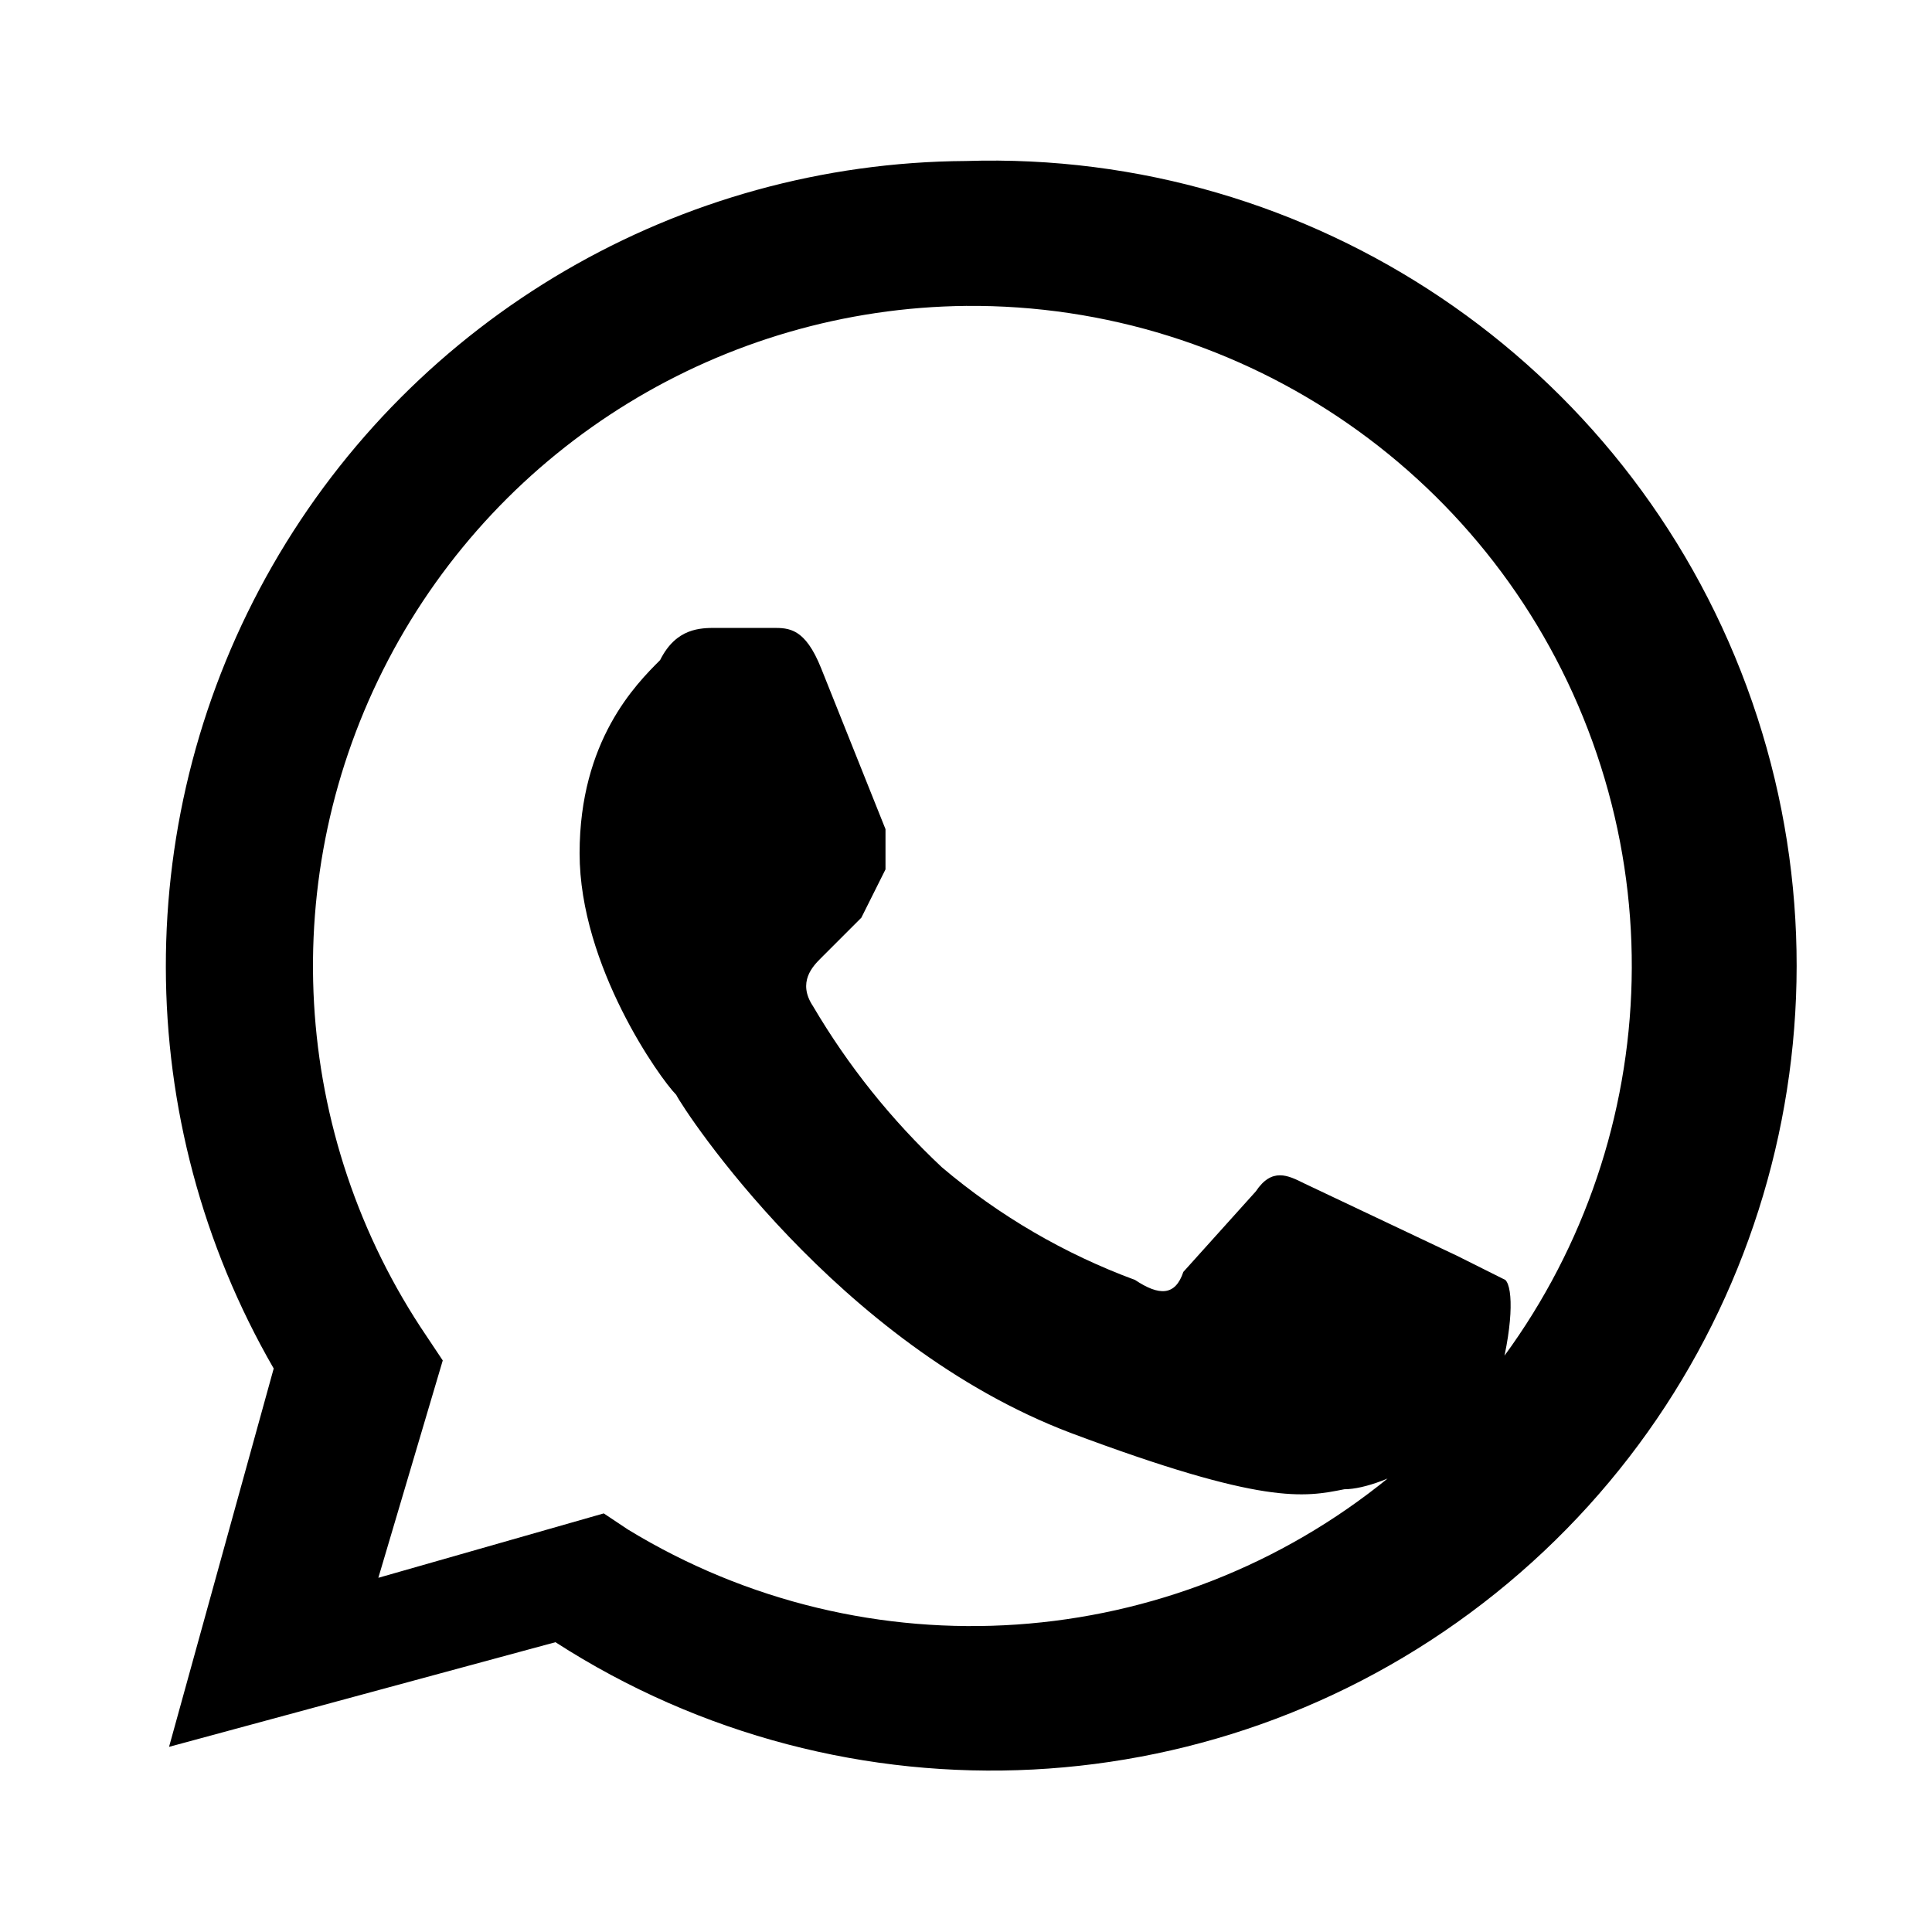
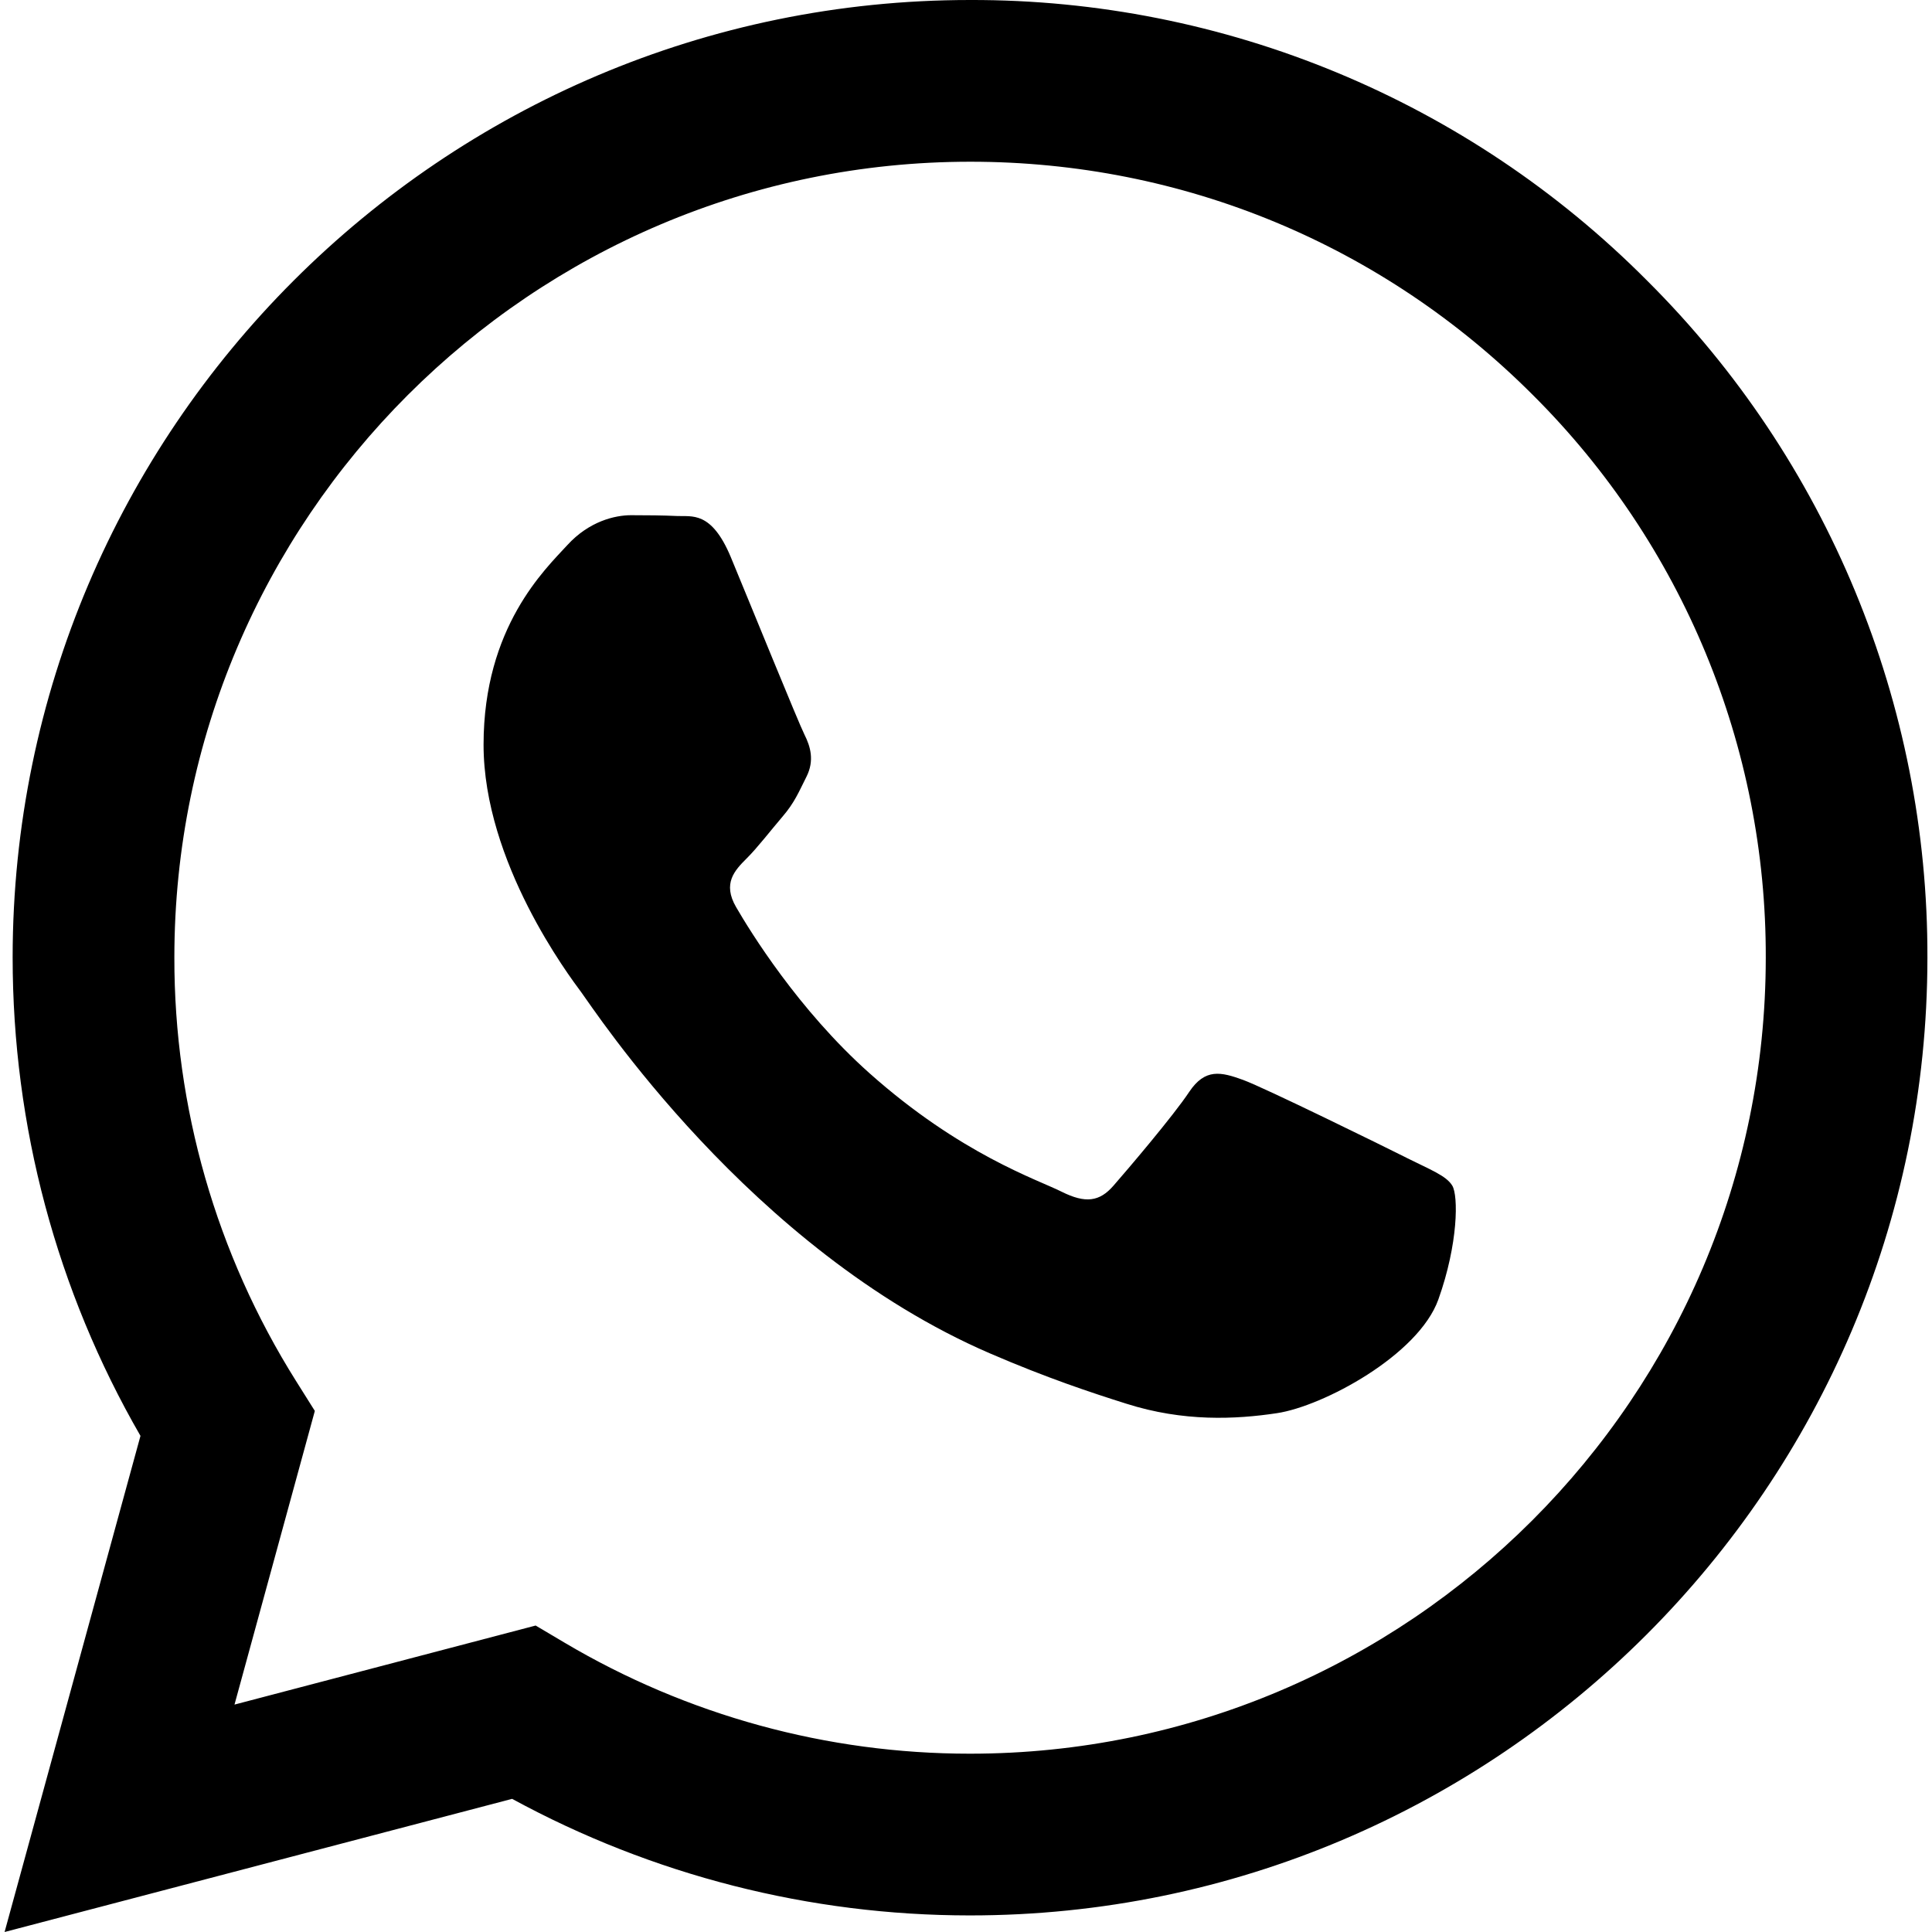
<svg xmlns="http://www.w3.org/2000/svg" viewBox="0 0 24 24" fill="currentColor" aria-hidden="true">
-   <path d="M12 2a10 10 0 0 0-8.6 15l-1.3 4.7 4.8-1.3A10 10 0 1 0 12 2zm0 1.8a8.2 8.2 0 1 1-4.2 15.2l-.3-.2-2.8.8.8-2.7-.2-.3A8.2 8.2 0 0 1 12 3.8zm-3.1 4c-.2 0-.5 0-.7.4-.3.3-1 1-1 2.4s1 2.8 1.2 3c.1.2 2 3.1 4.9 4.2 2.4.9 2.9.8 3.4.7.5 0 1.6-.6 1.9-1.3.2-.7.2-1.2.1-1.3l-.6-.3-1.9-.9c-.2-.1-.4-.2-.6.1l-.9 1c-.1.3-.3.3-.6.1a8 8 0 0 1-2.4-1.4 9 9 0 0 1-1.6-2c-.2-.3 0-.5.1-.6l.5-.5.3-.6v-.5l-.8-2c-.2-.5-.4-.5-.6-.5z" />
+   <path d="M17.472 14.382c-.297-.149-1.758-.867-2.03-.967-.273-.099-.471-.148-.67.15-.197.297-.767.966-.94 1.164-.173.199-.347.223-.644.075-.297-.15-1.255-.463-2.39-1.475-.883-.788-1.48-1.761-1.653-2.059-.173-.297-.018-.458.13-.606.134-.133.298-.347.446-.52.149-.174.198-.298.298-.497.099-.198.05-.371-.025-.52-.075-.149-.669-1.612-.916-2.207-.242-.579-.487-.5-.669-.51-.173-.008-.371-.01-.57-.01-.198 0-.52.074-.792.372-.272.297-1.04 1.016-1.04 2.479 0 1.462 1.065 2.875 1.213 3.074.149.198 2.096 3.2 5.077 4.487.709.306 1.262.489 1.694.625.712.227 1.36.195 1.871.118.571-.085 1.758-.719 2.006-1.413.248-.694.248-1.289.173-1.413-.074-.124-.272-.198-.57-.347m-5.421 7.403h-.004a9.87 9.87 0 01-5.031-1.378l-.361-.214-3.741.982.998-3.648-.235-.374a9.86 9.86 0 01-1.51-5.26c.001-5.45 4.436-9.884 9.888-9.884 2.64 0 5.122 1.03 6.988 2.898a9.825 9.825 0 012.893 6.994c-.003 5.45-4.437 9.884-9.885 9.884m8.413-18.297A11.815 11.815 0 0012.05 0C5.495 0 .16 5.335.157 11.892c0 2.096.547 4.142 1.588 5.945L.057 24l6.305-1.654a11.882 11.882 0 005.683 1.448h.005c6.554 0 11.89-5.335 11.893-11.893a11.821 11.821 0 00-3.48-8.413Z" />
</svg>
